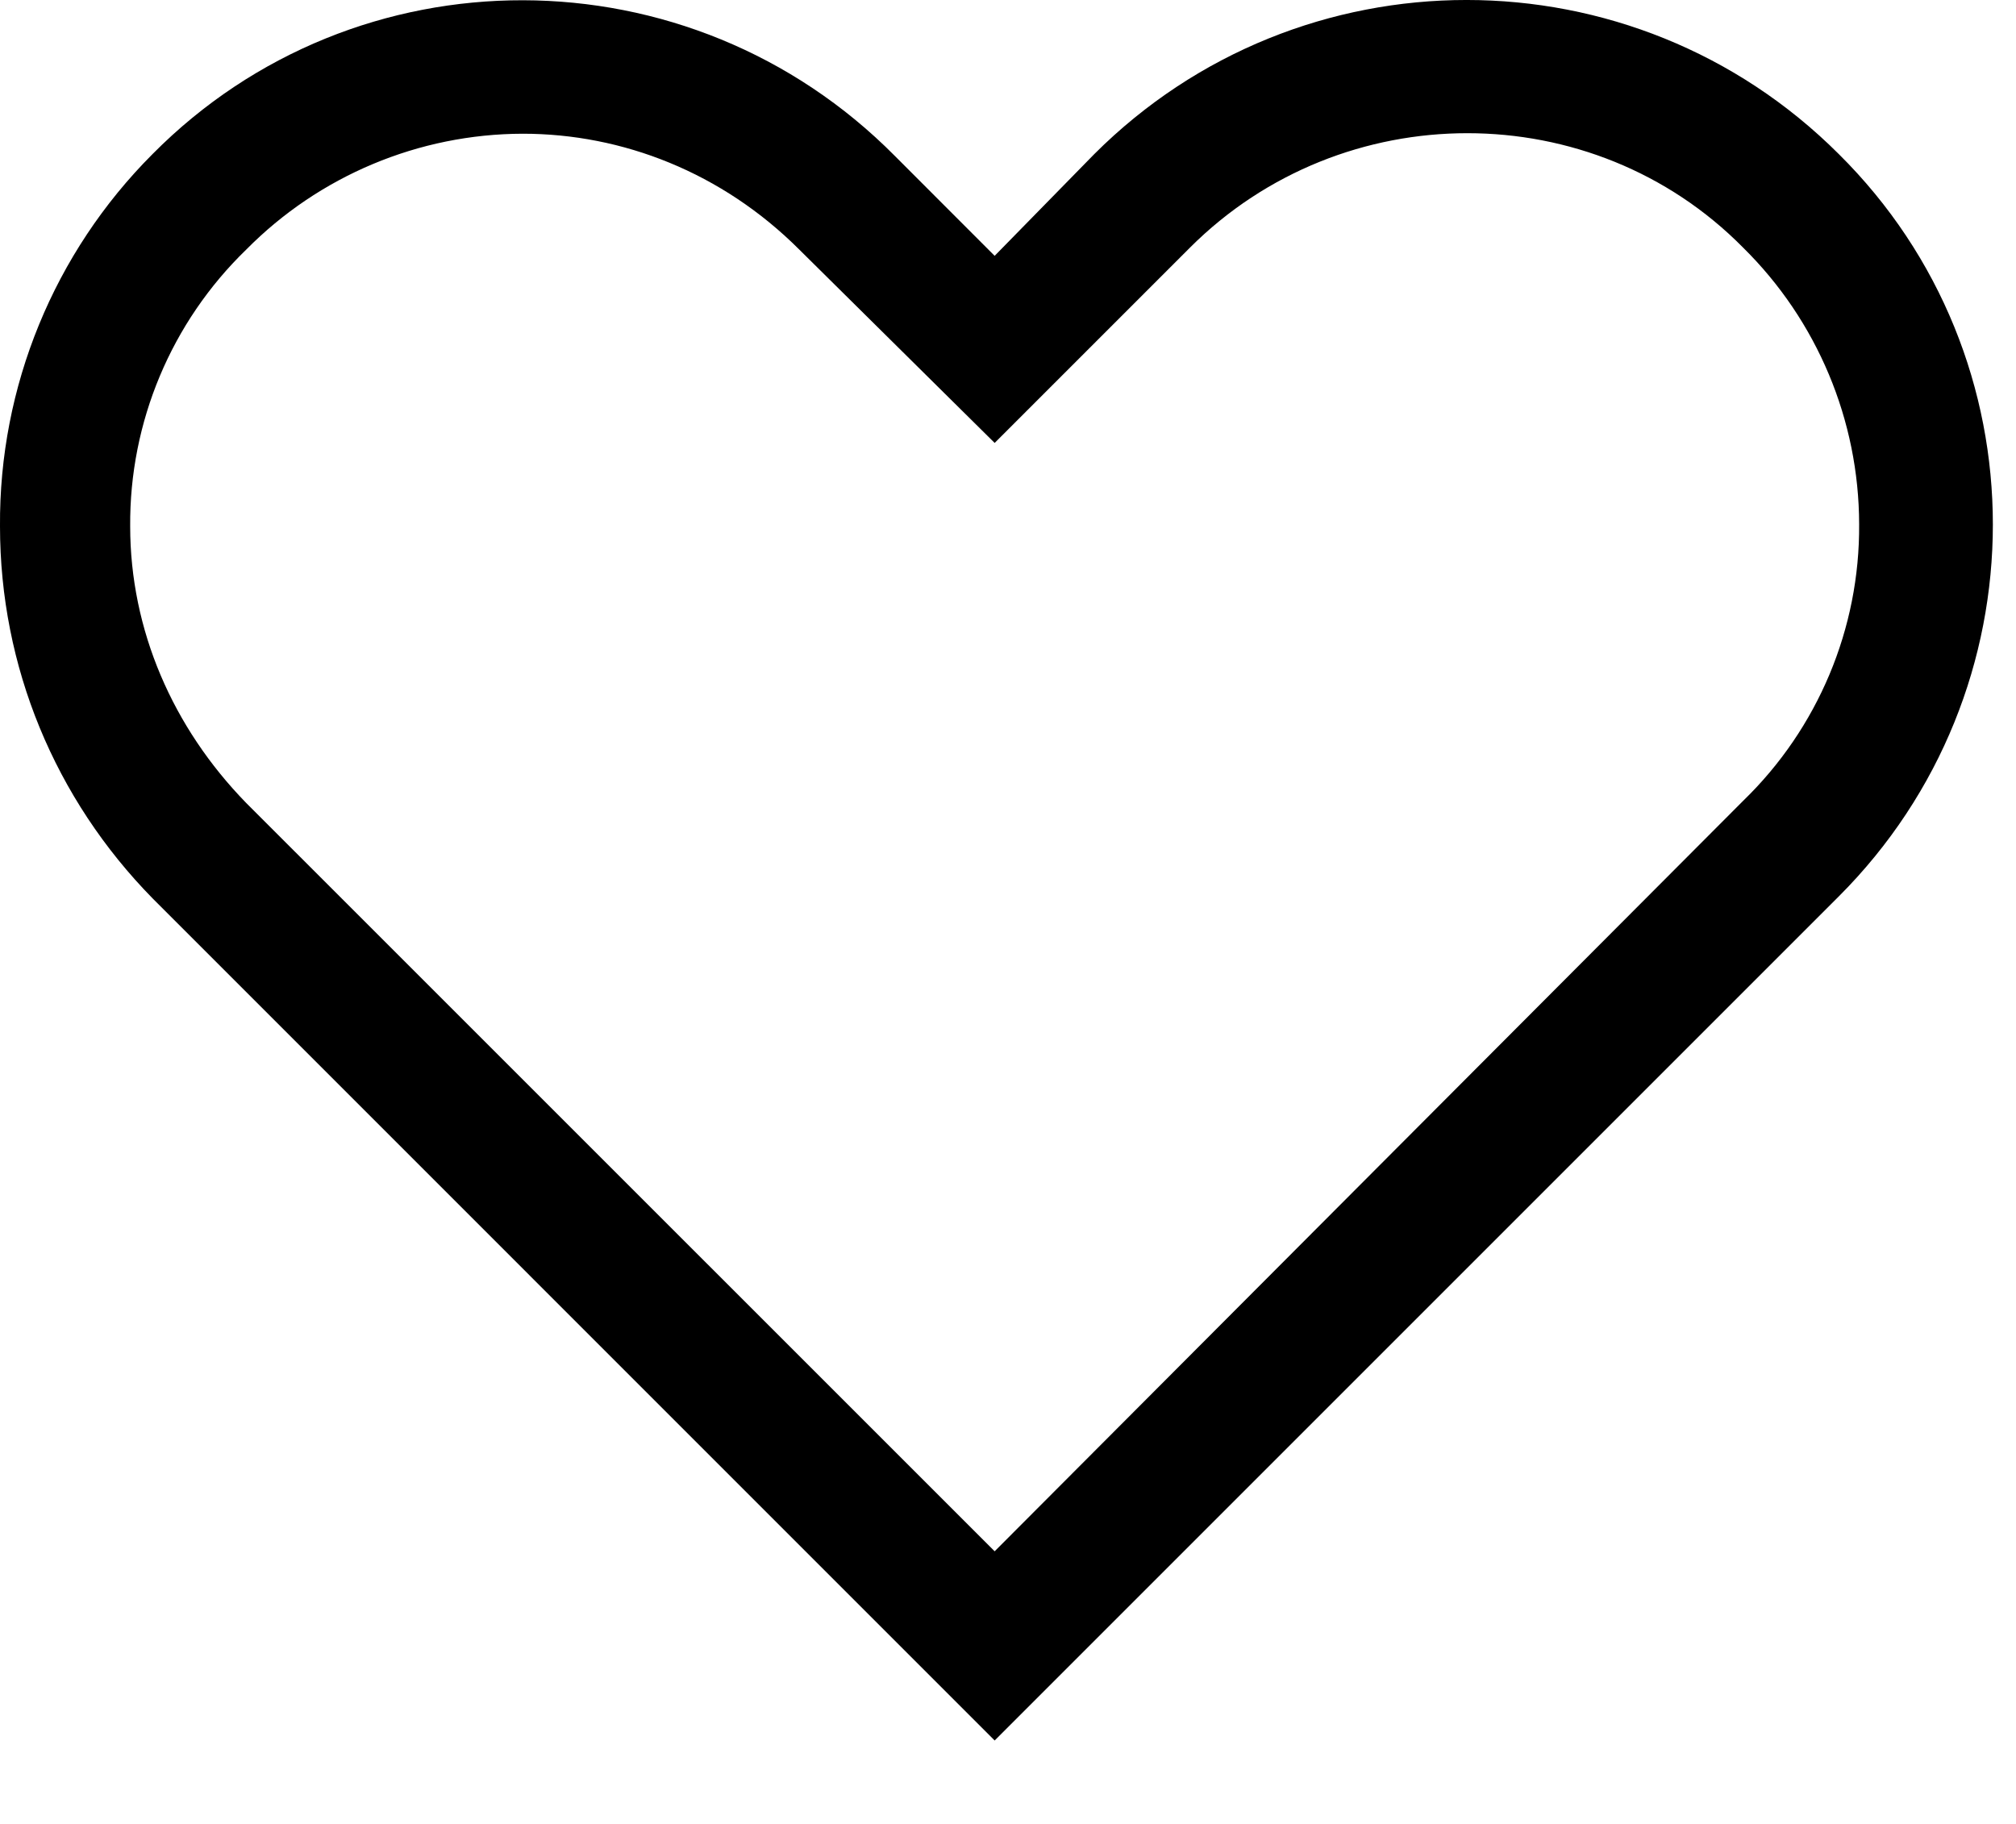
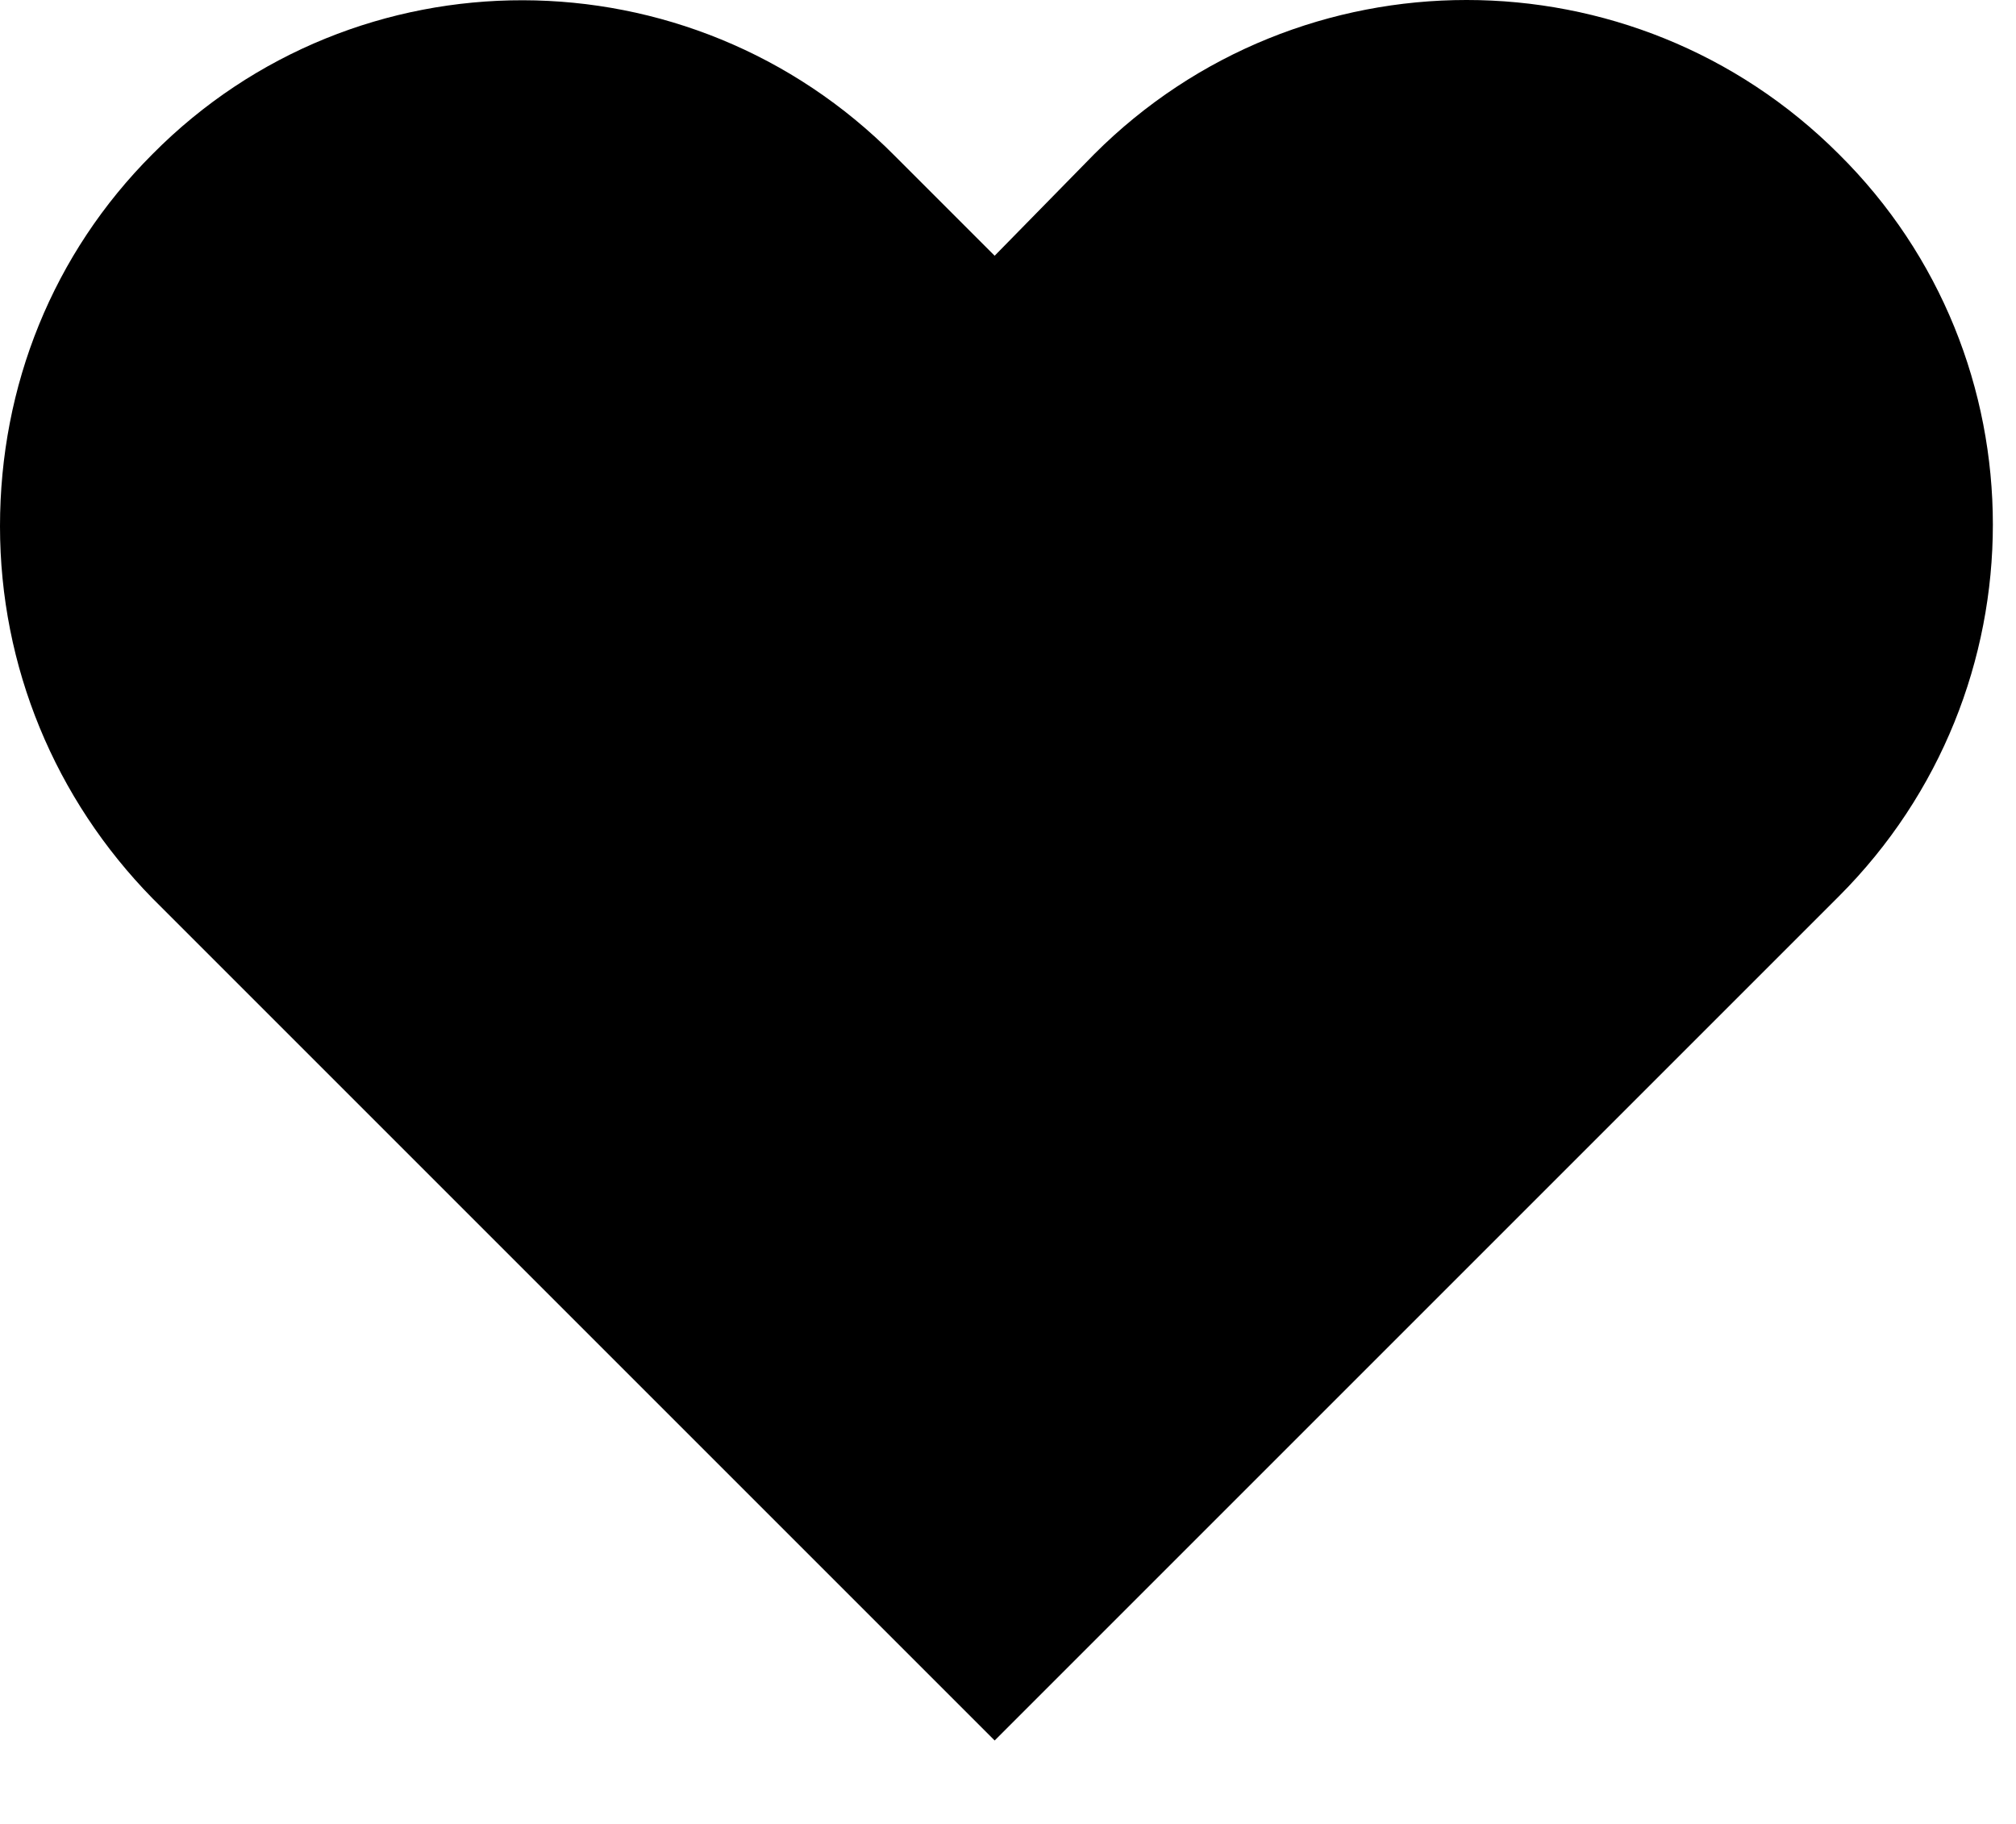
- <svg xmlns="http://www.w3.org/2000/svg" width="21" height="19" fill="none">
-   <path d="M19.154 9.338c2.14-2.14 2.14-5.614 0-7.733a5.486 5.486 0 00-7.755 0l-1.038 1.06-1.038-1.039C7.183-.535 3.708-.535 1.589 1.605A5.43 5.43 0 000 5.482c0 1.462.572 2.84 1.59 3.877l8.771 8.772 8.793-8.793zM1.356 5.482a3.97 3.97 0 011.208-2.881 4.062 4.062 0 012.881-1.208c1.039 0 2.077.403 2.882 1.208l2.034 2.013 2.034-2.034c1.59-1.59 4.195-1.59 5.763 0a4.055 4.055 0 011.208 2.881 3.97 3.97 0 01-1.208 2.881l-7.797 7.818-7.797-7.796C1.8 7.58 1.356 6.563 1.356 5.482z" fill="#000" />
+ <svg xmlns="http://www.w3.org/2000/svg" width="21" height="19" viewBox="0 0 21 19" fill="none">
+   <path d="M19.154 9.338C21.294 7.198 21.294 3.724 19.154 1.605C17.014 -0.535 13.539 -0.535 11.399 1.605L10.361 2.664L9.323 1.626C7.183 -0.535 3.708 -0.535 1.589 1.605C0.551 2.643 0 4.02 0 5.482C0 6.944 0.572 8.321 1.589 9.359L10.361 18.131L19.154 9.338Z" fill="black" />
</svg>
